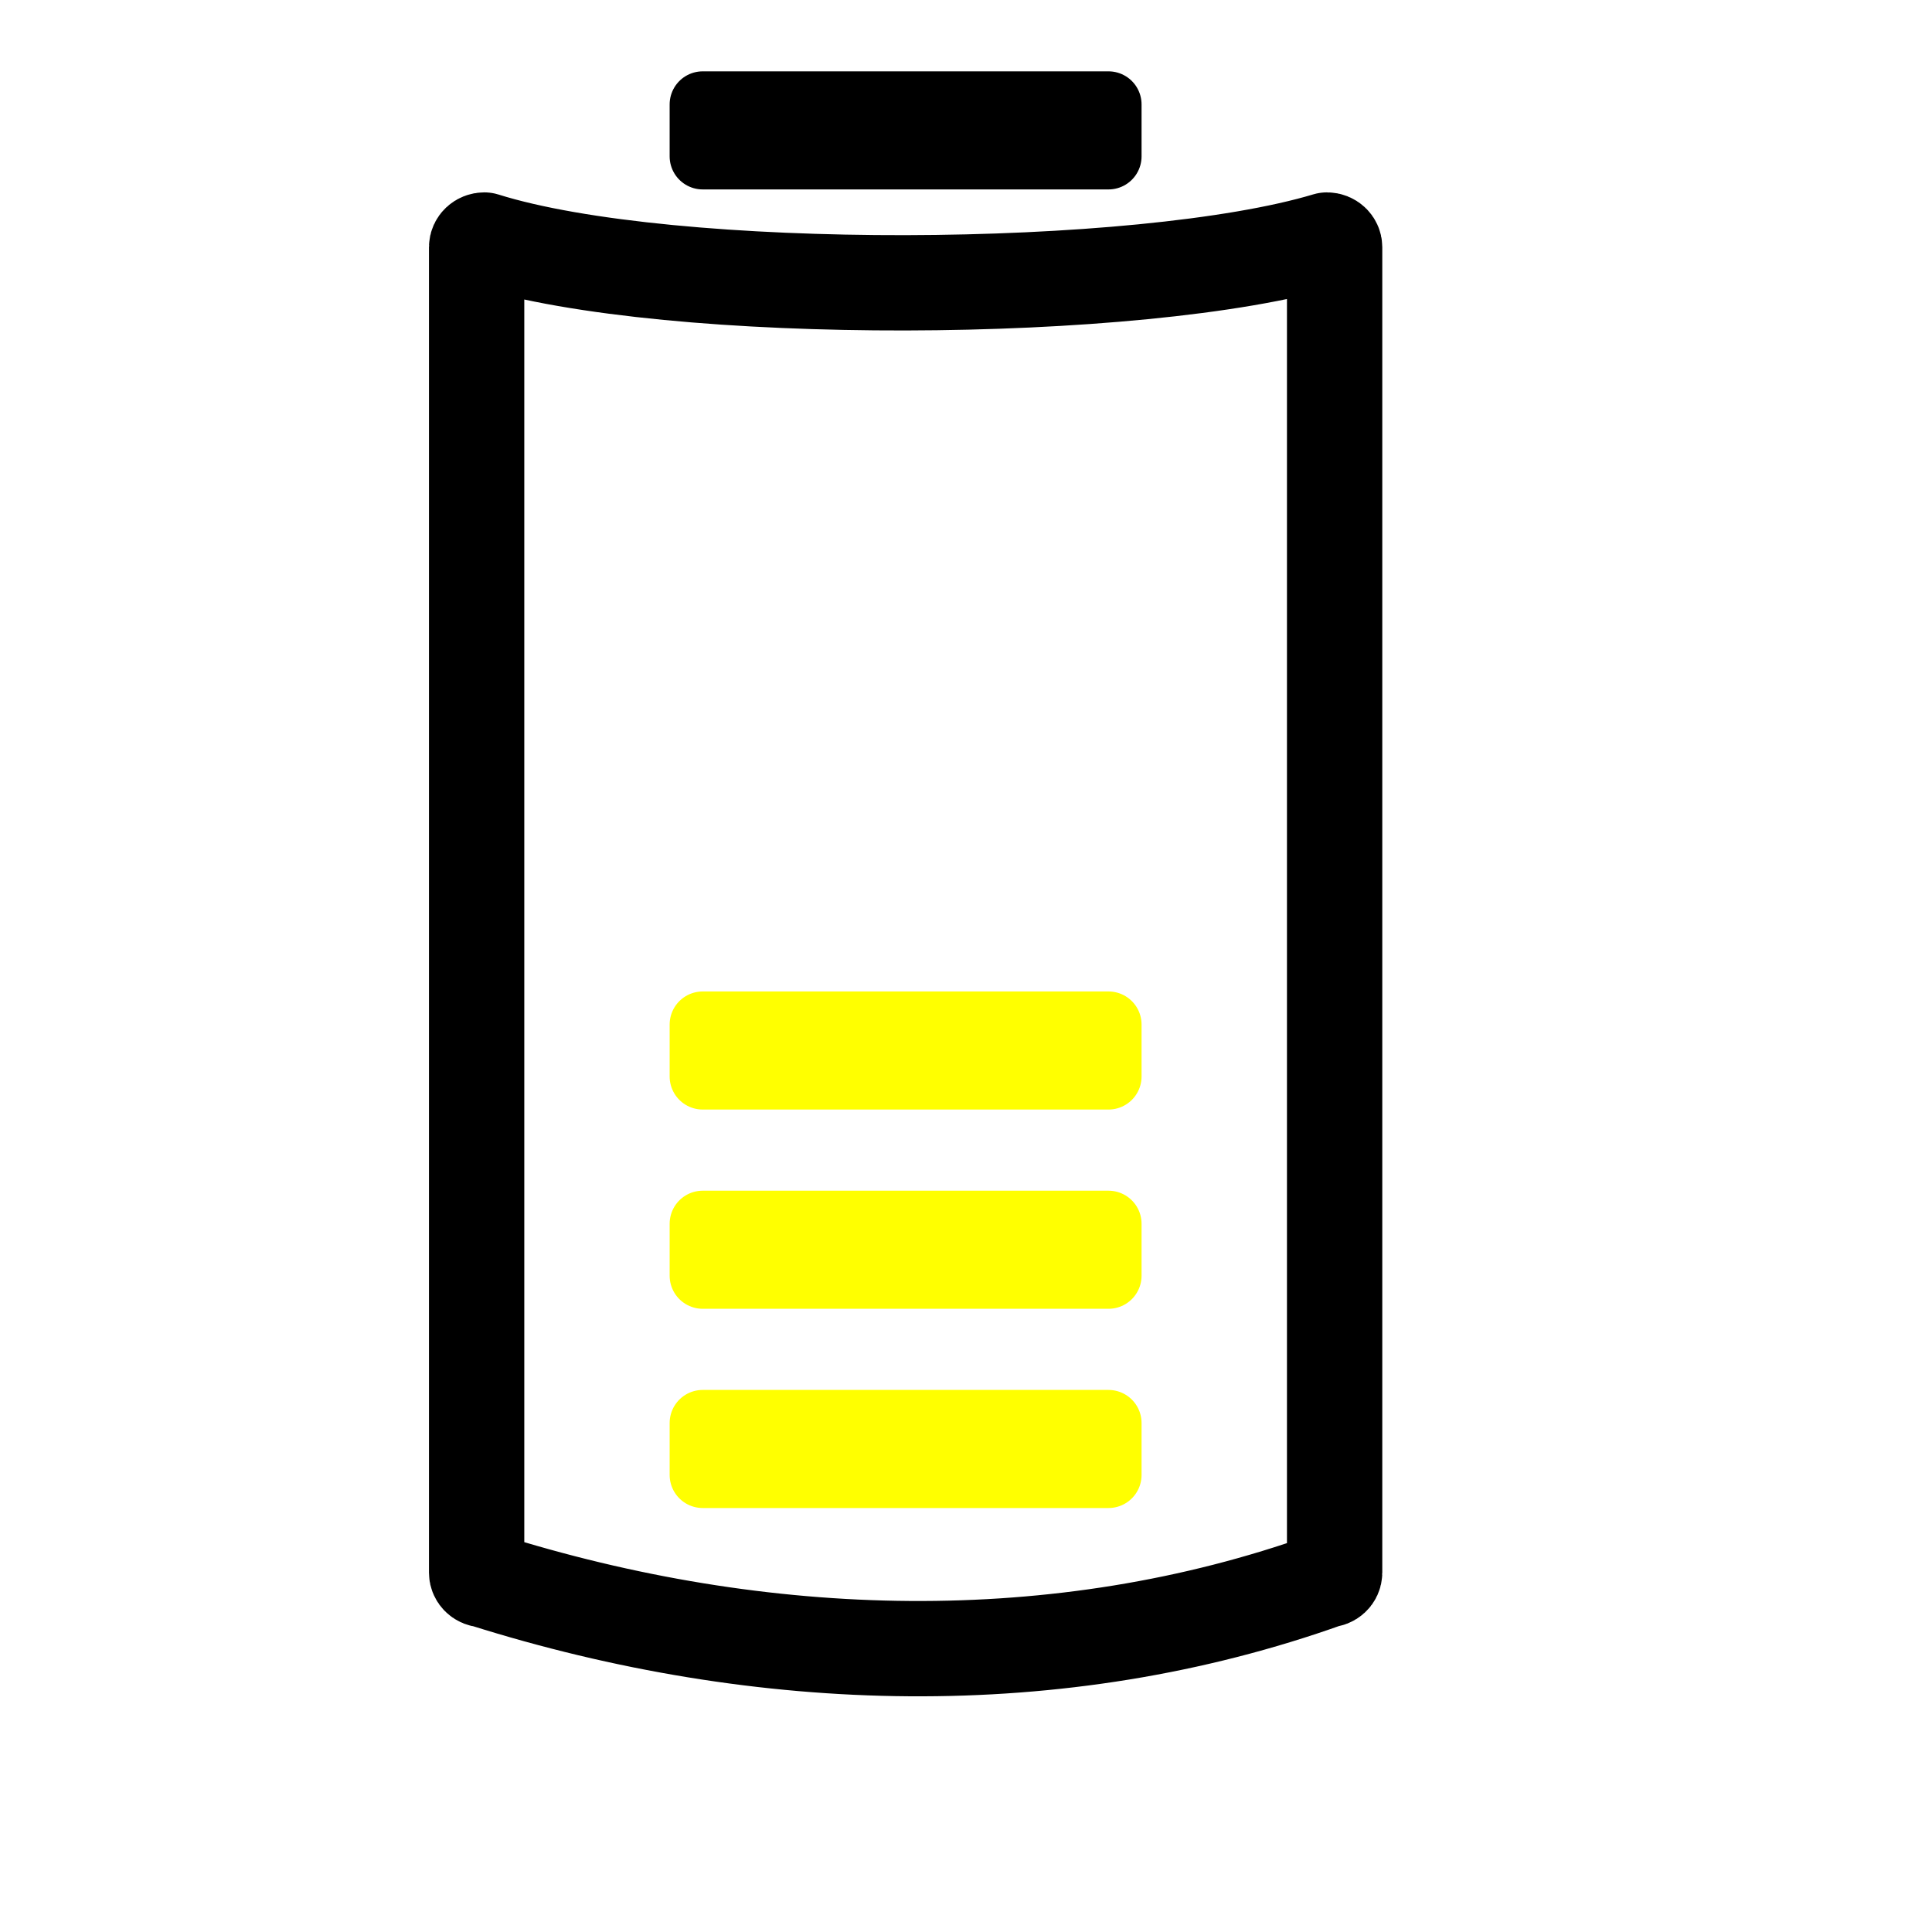
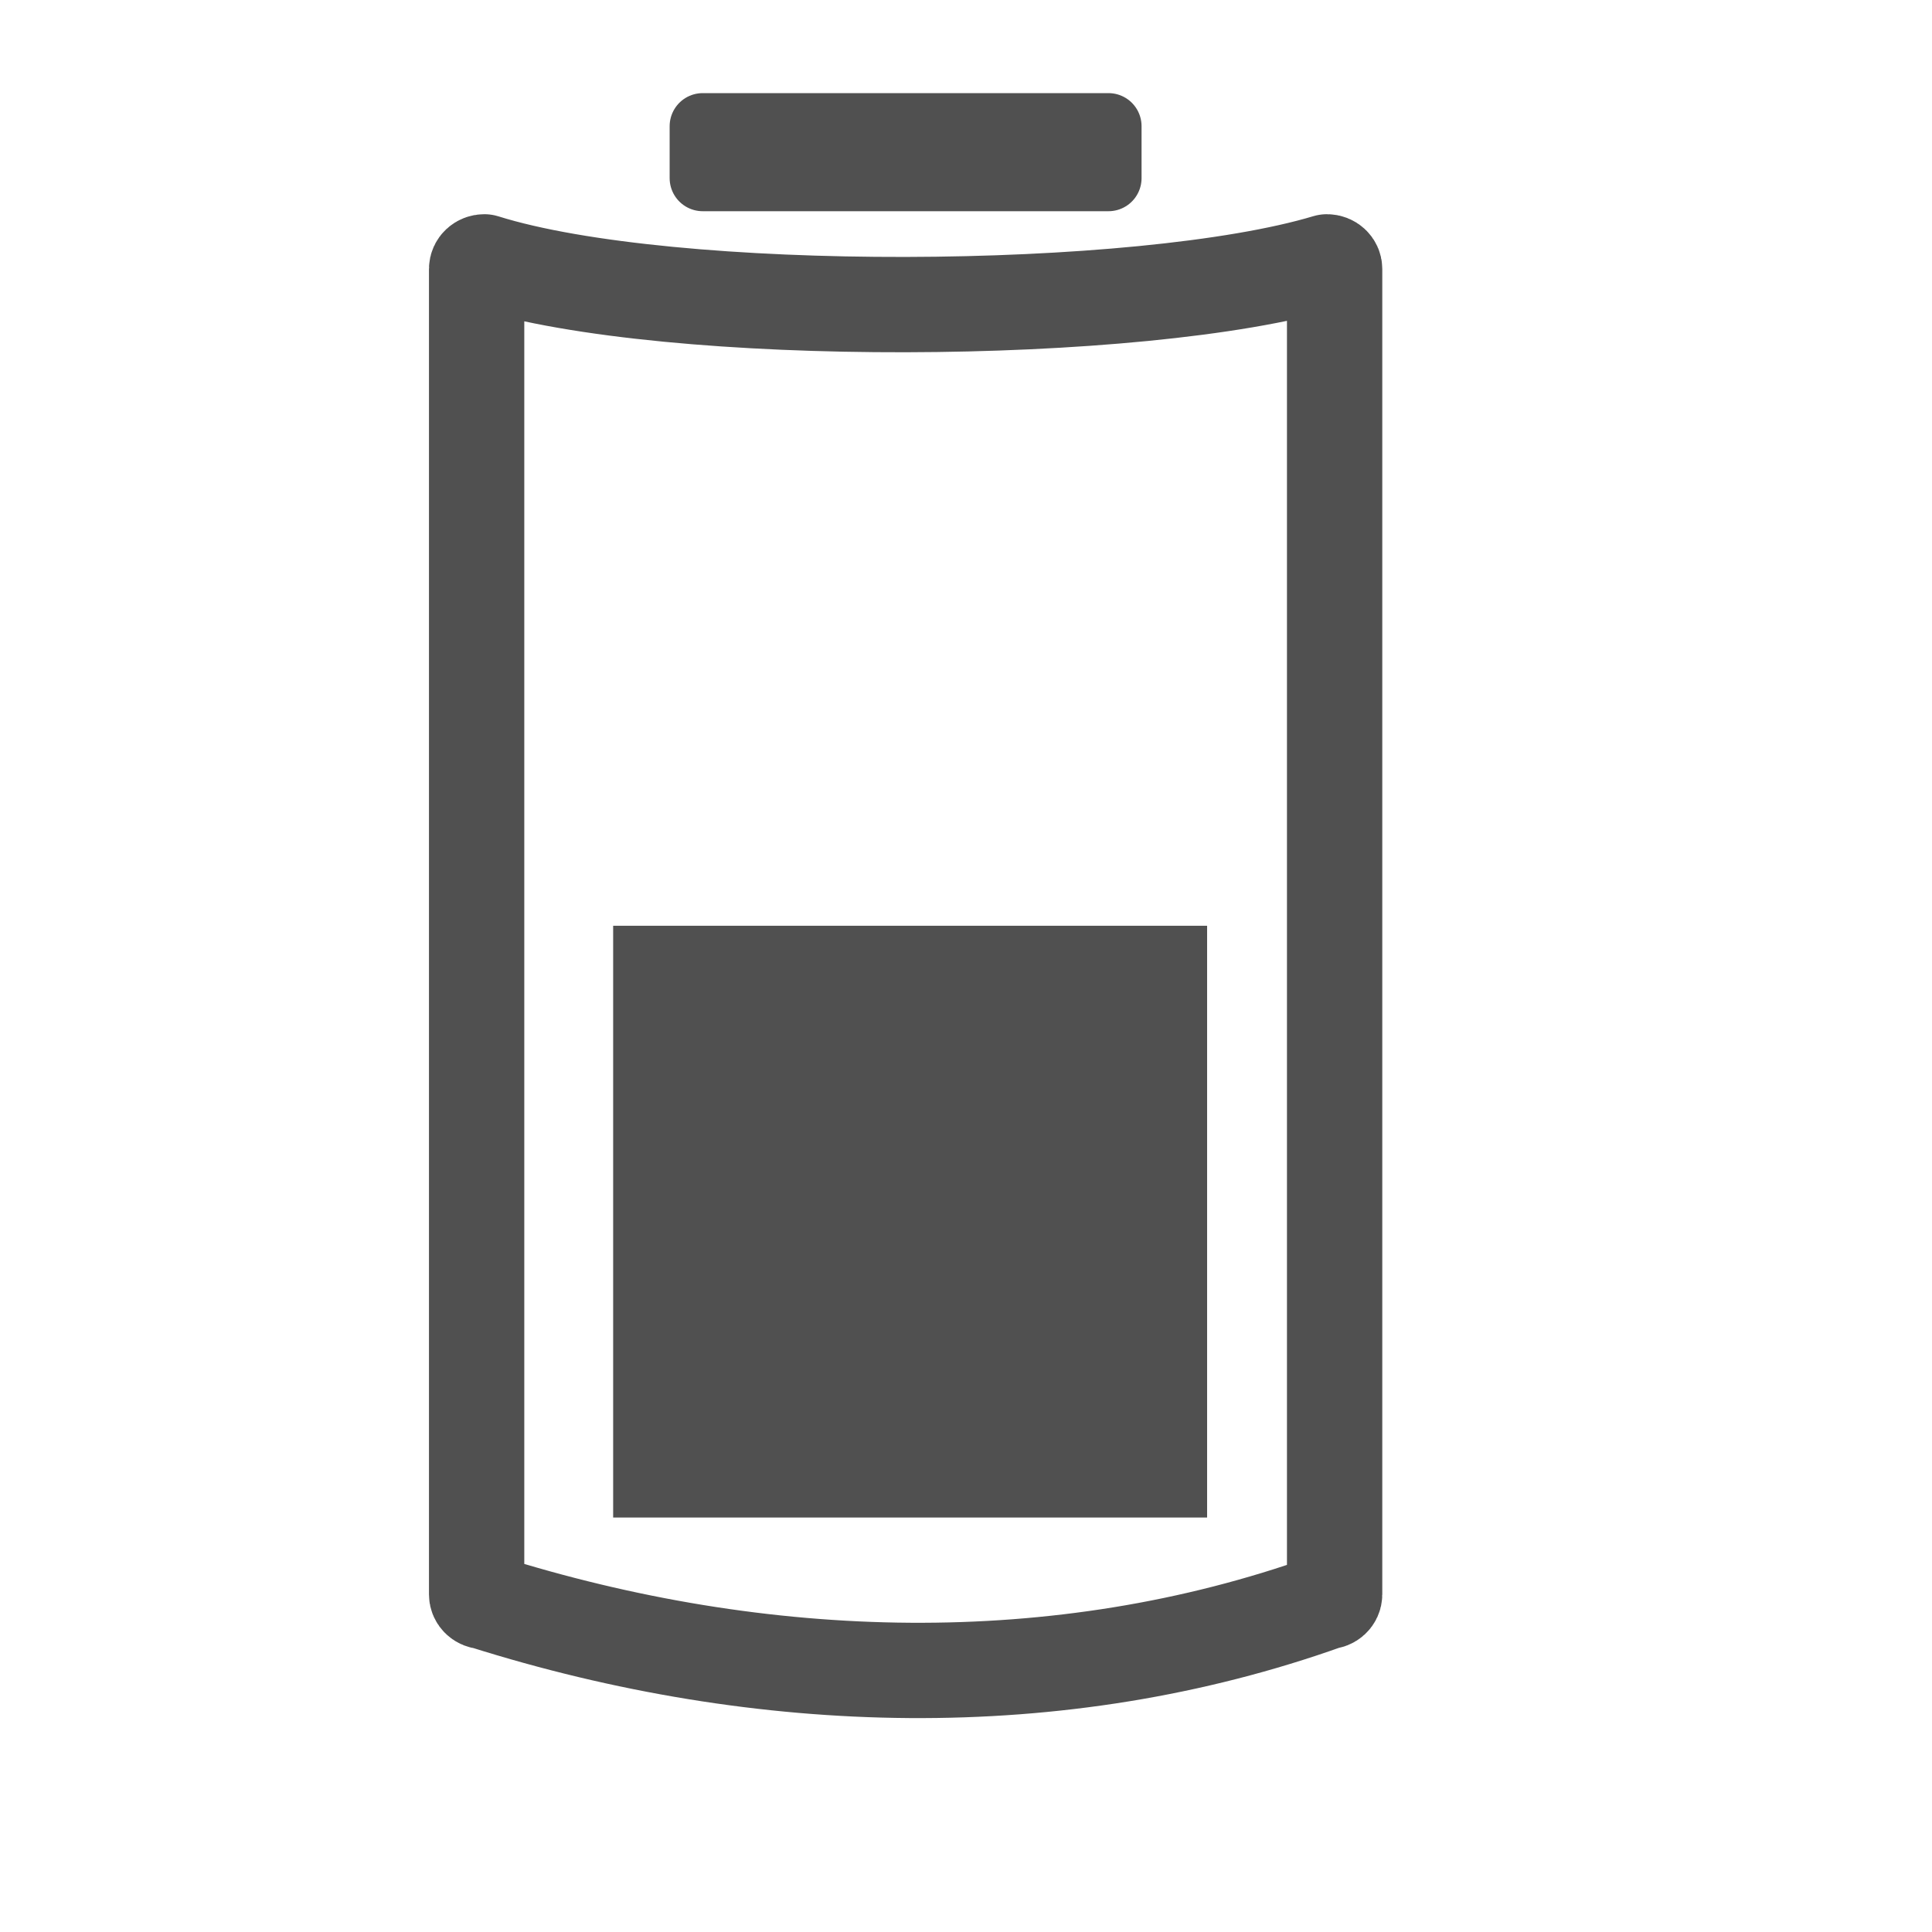
<svg xmlns="http://www.w3.org/2000/svg" xmlns:xlink="http://www.w3.org/1999/xlink" width="32pt" height="32pt" id="svg2" version="1.0">
  <defs id="defs4">
    <linearGradient id="linearGradient2180">
      <stop style="stop-color:#00fe00;stop-opacity:1;" offset="0" id="stop2182" />
      <stop style="stop-color:#00fe00;stop-opacity:0;" offset="1" id="stop2184" />
    </linearGradient>
    <linearGradient xlink:href="#linearGradient2180" id="linearGradient2186" x1="8.99" y1="20.855" x2="30.044" y2="20.855" gradientUnits="userSpaceOnUse" />
  </defs>
  <g id="layer1">
-     <path style="fill:none;fill-opacity:1;fill-rule:evenodd;stroke:#000000;stroke-width:2.105;stroke-linecap:butt;stroke-linejoin:round;stroke-miterlimit:4.6;stroke-opacity:1" d="M 10.696,5.301 C 14.796,6.589 25.204,6.532 29.304,5.301 C 29.398,5.301 29.474,5.372 29.474,5.459 L 29.474,34.73 C 29.474,34.818 29.398,34.888 29.304,34.888 C 23.385,37.003 16.842,36.828 10.696,34.888 C 10.602,34.888 10.526,34.818 10.526,34.73 L 10.526,5.459 C 10.526,5.372 10.602,5.301 10.696,5.301 z " id="rect1307" />
-     <rect style="fill:#000000;fill-opacity:1;stroke:#000000;stroke-width:1.461;stroke-linejoin:round;stroke-miterlimit:4;stroke-dasharray:none;stroke-opacity:1" id="rect2184" width="8.961" height="1.147" x="15.519" y="2.306" />
-     <rect style="fill:#000000;fill-opacity:1;stroke:#ffff00;stroke-width:1.461;stroke-linejoin:round;stroke-miterlimit:4;stroke-dasharray:none;stroke-opacity:1" id="rect1313" width="8.961" height="1.147" x="15.519" y="22.626" />
-     <rect style="fill:#000000;fill-opacity:1;stroke:#ffff00;stroke-width:1.461;stroke-linejoin:round;stroke-miterlimit:4;stroke-dasharray:none;stroke-opacity:1" id="rect1315" width="8.961" height="1.147" x="15.519" y="27.026" />
-     <rect style="fill:#000000;fill-opacity:1;stroke:#ffff00;stroke-width:1.461;stroke-linejoin:round;stroke-miterlimit:4;stroke-dasharray:none;stroke-opacity:1" id="rect1317" width="8.961" height="1.147" x="15.519" y="31.426" />
+     <path style="fill:none;fill-opacity:1;fill-rule:evenodd;stroke:#505050;stroke-width:2.105;stroke-linecap:butt;stroke-linejoin:round;stroke-miterlimit:4.6;stroke-opacity:1" d="M 10.696,5.783 C 14.796,7.07 25.204,7.013 29.304,5.783 C 29.398,5.783 29.474,5.853 29.474,5.94 L 29.474,35.211 C 29.474,35.299 29.398,35.369 29.304,35.369 C 23.385,37.484 16.842,37.309 10.696,35.369 C 10.602,35.369 10.526,35.299 10.526,35.211 L 10.526,5.94 C 10.526,5.853 10.602,5.783 10.696,5.783 z " id="rect1307" />
+     <rect style="fill:#505050;fill-opacity:1;stroke:#505050;stroke-width:1.461;stroke-linejoin:round;stroke-miterlimit:4;stroke-dasharray:none;stroke-opacity:1" id="rect2184" width="8.961" height="1.147" x="15.519" y="2.787" />
+     <rect style="fill:#505050;fill-opacity:1;fill-rule:evenodd;stroke:#505050;stroke-width:1.364;stroke-linecap:round;stroke-linejoin:miter;stroke-miterlimit:4;stroke-dasharray:none;stroke-opacity:1" id="rect1339" width="11.753" height="11.704" x="14.223" y="21.127" />
  </g>
</svg>
